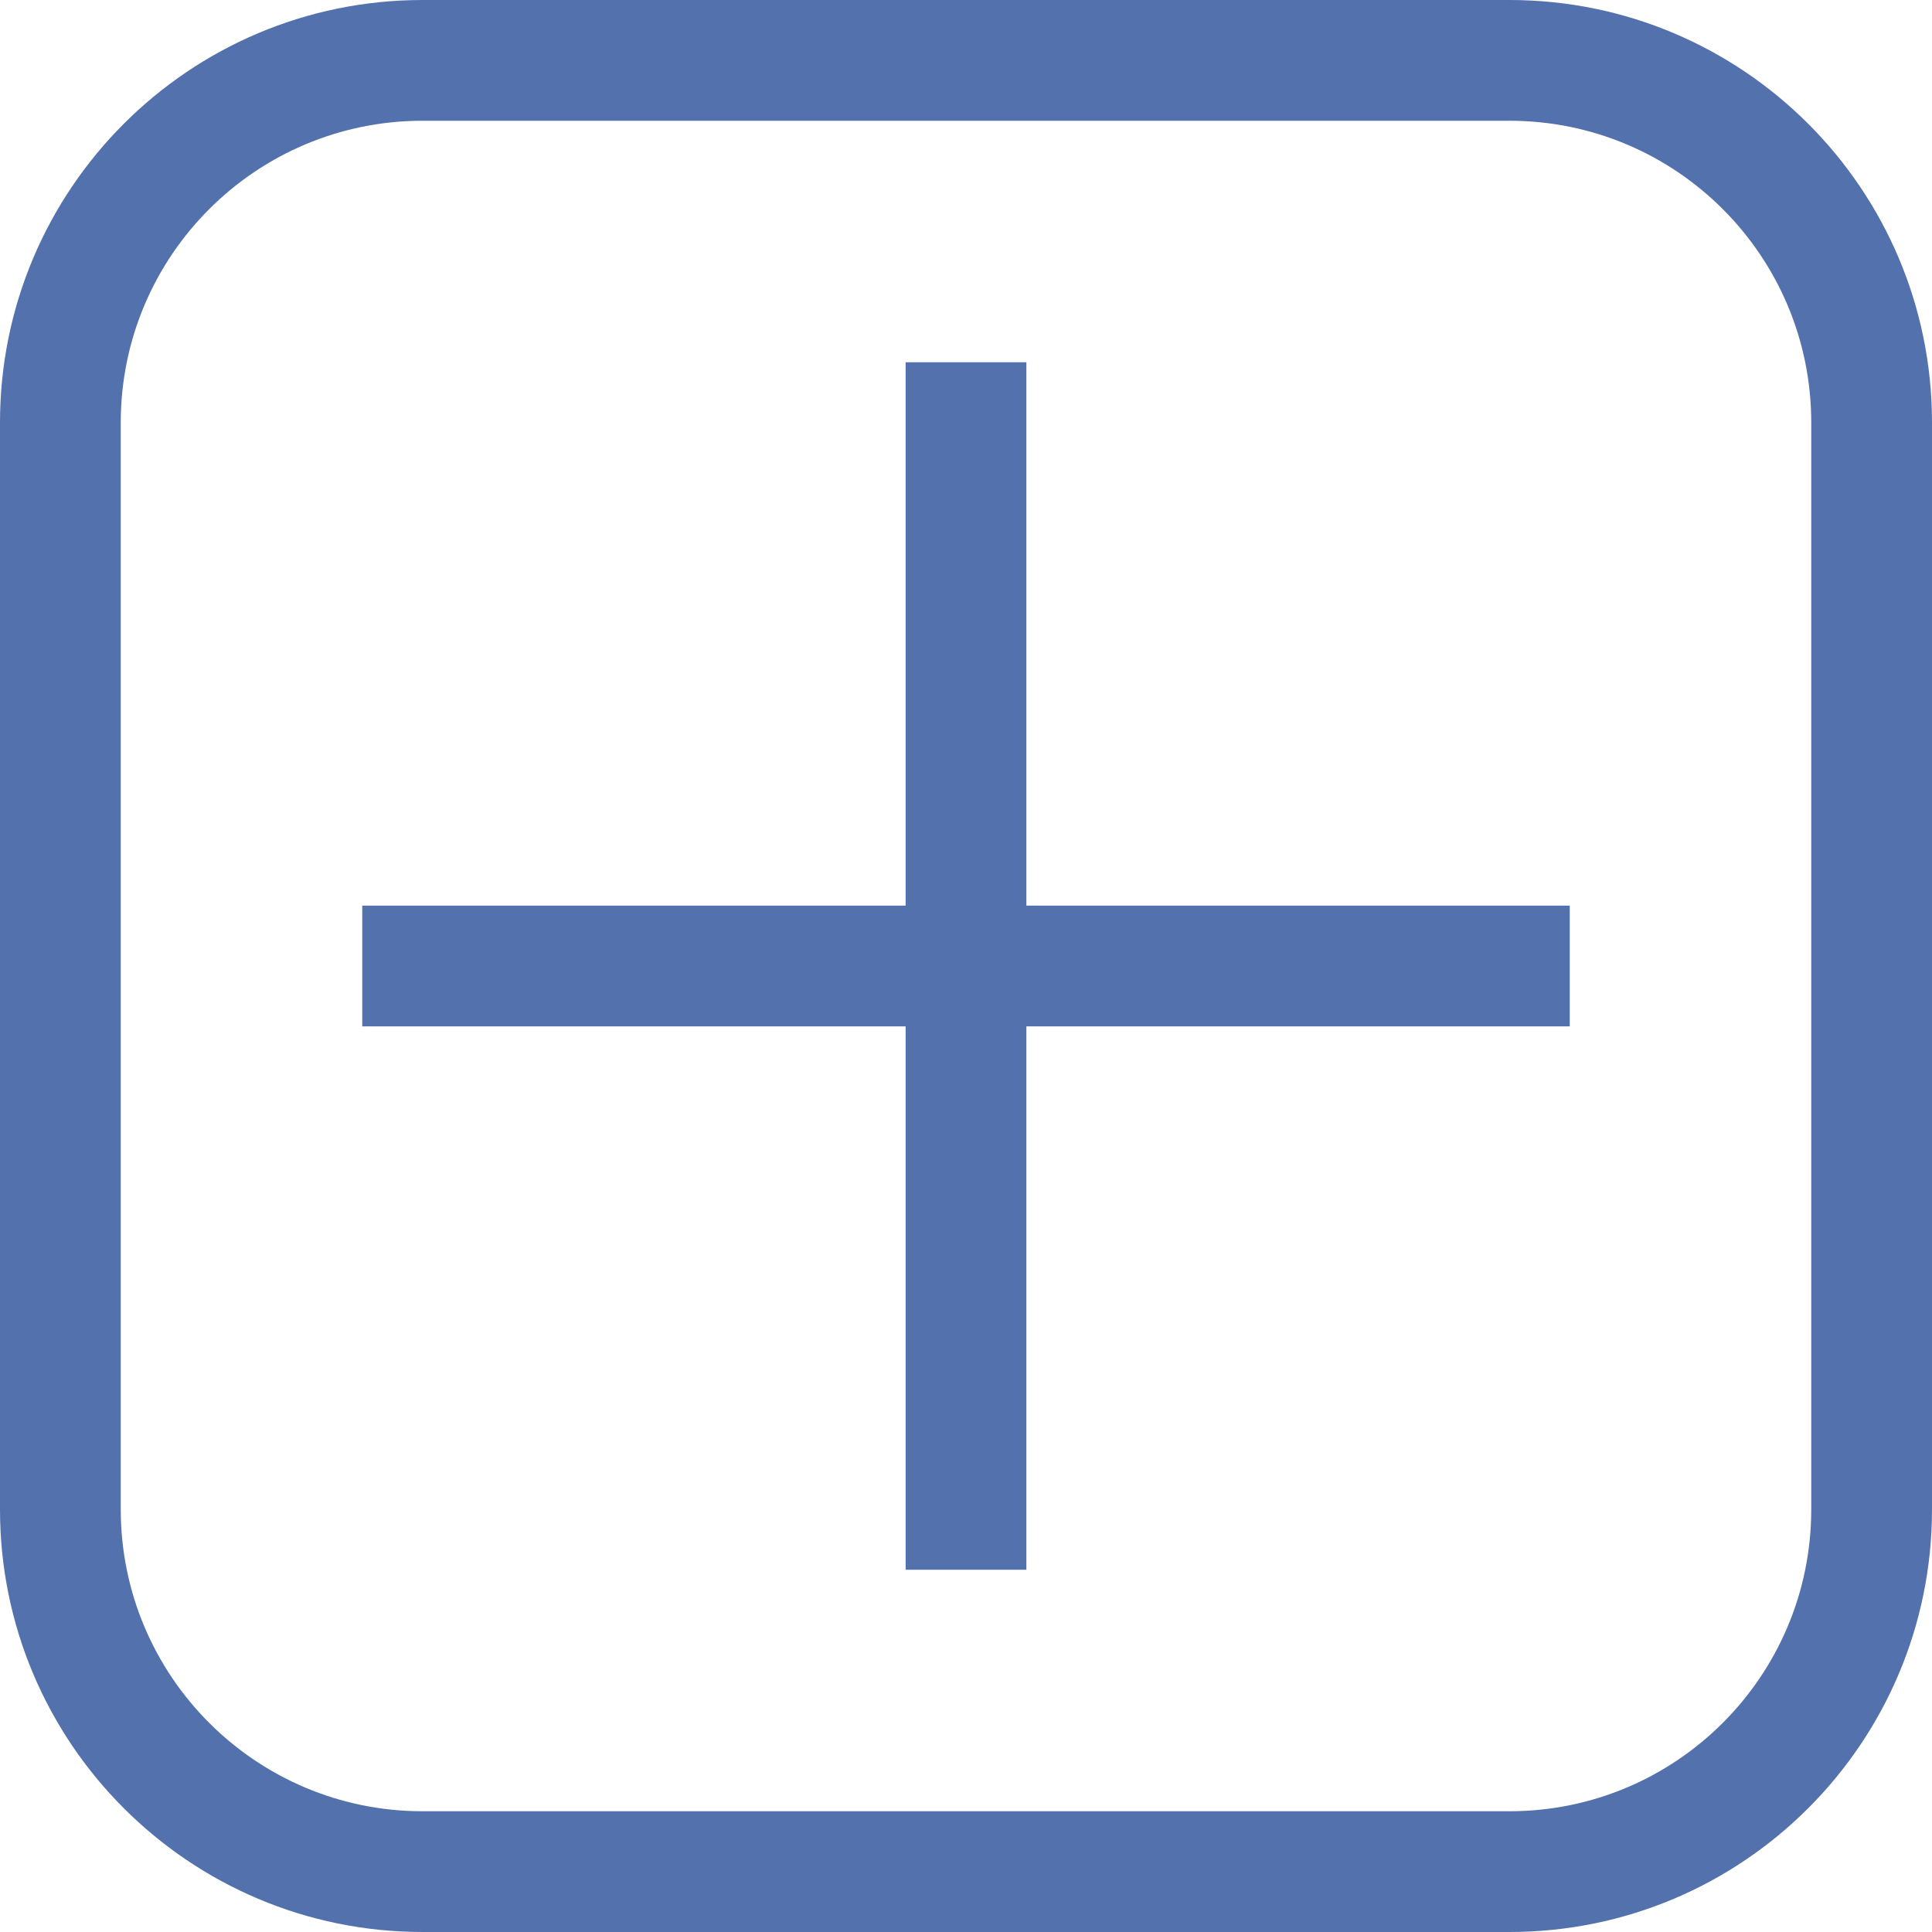
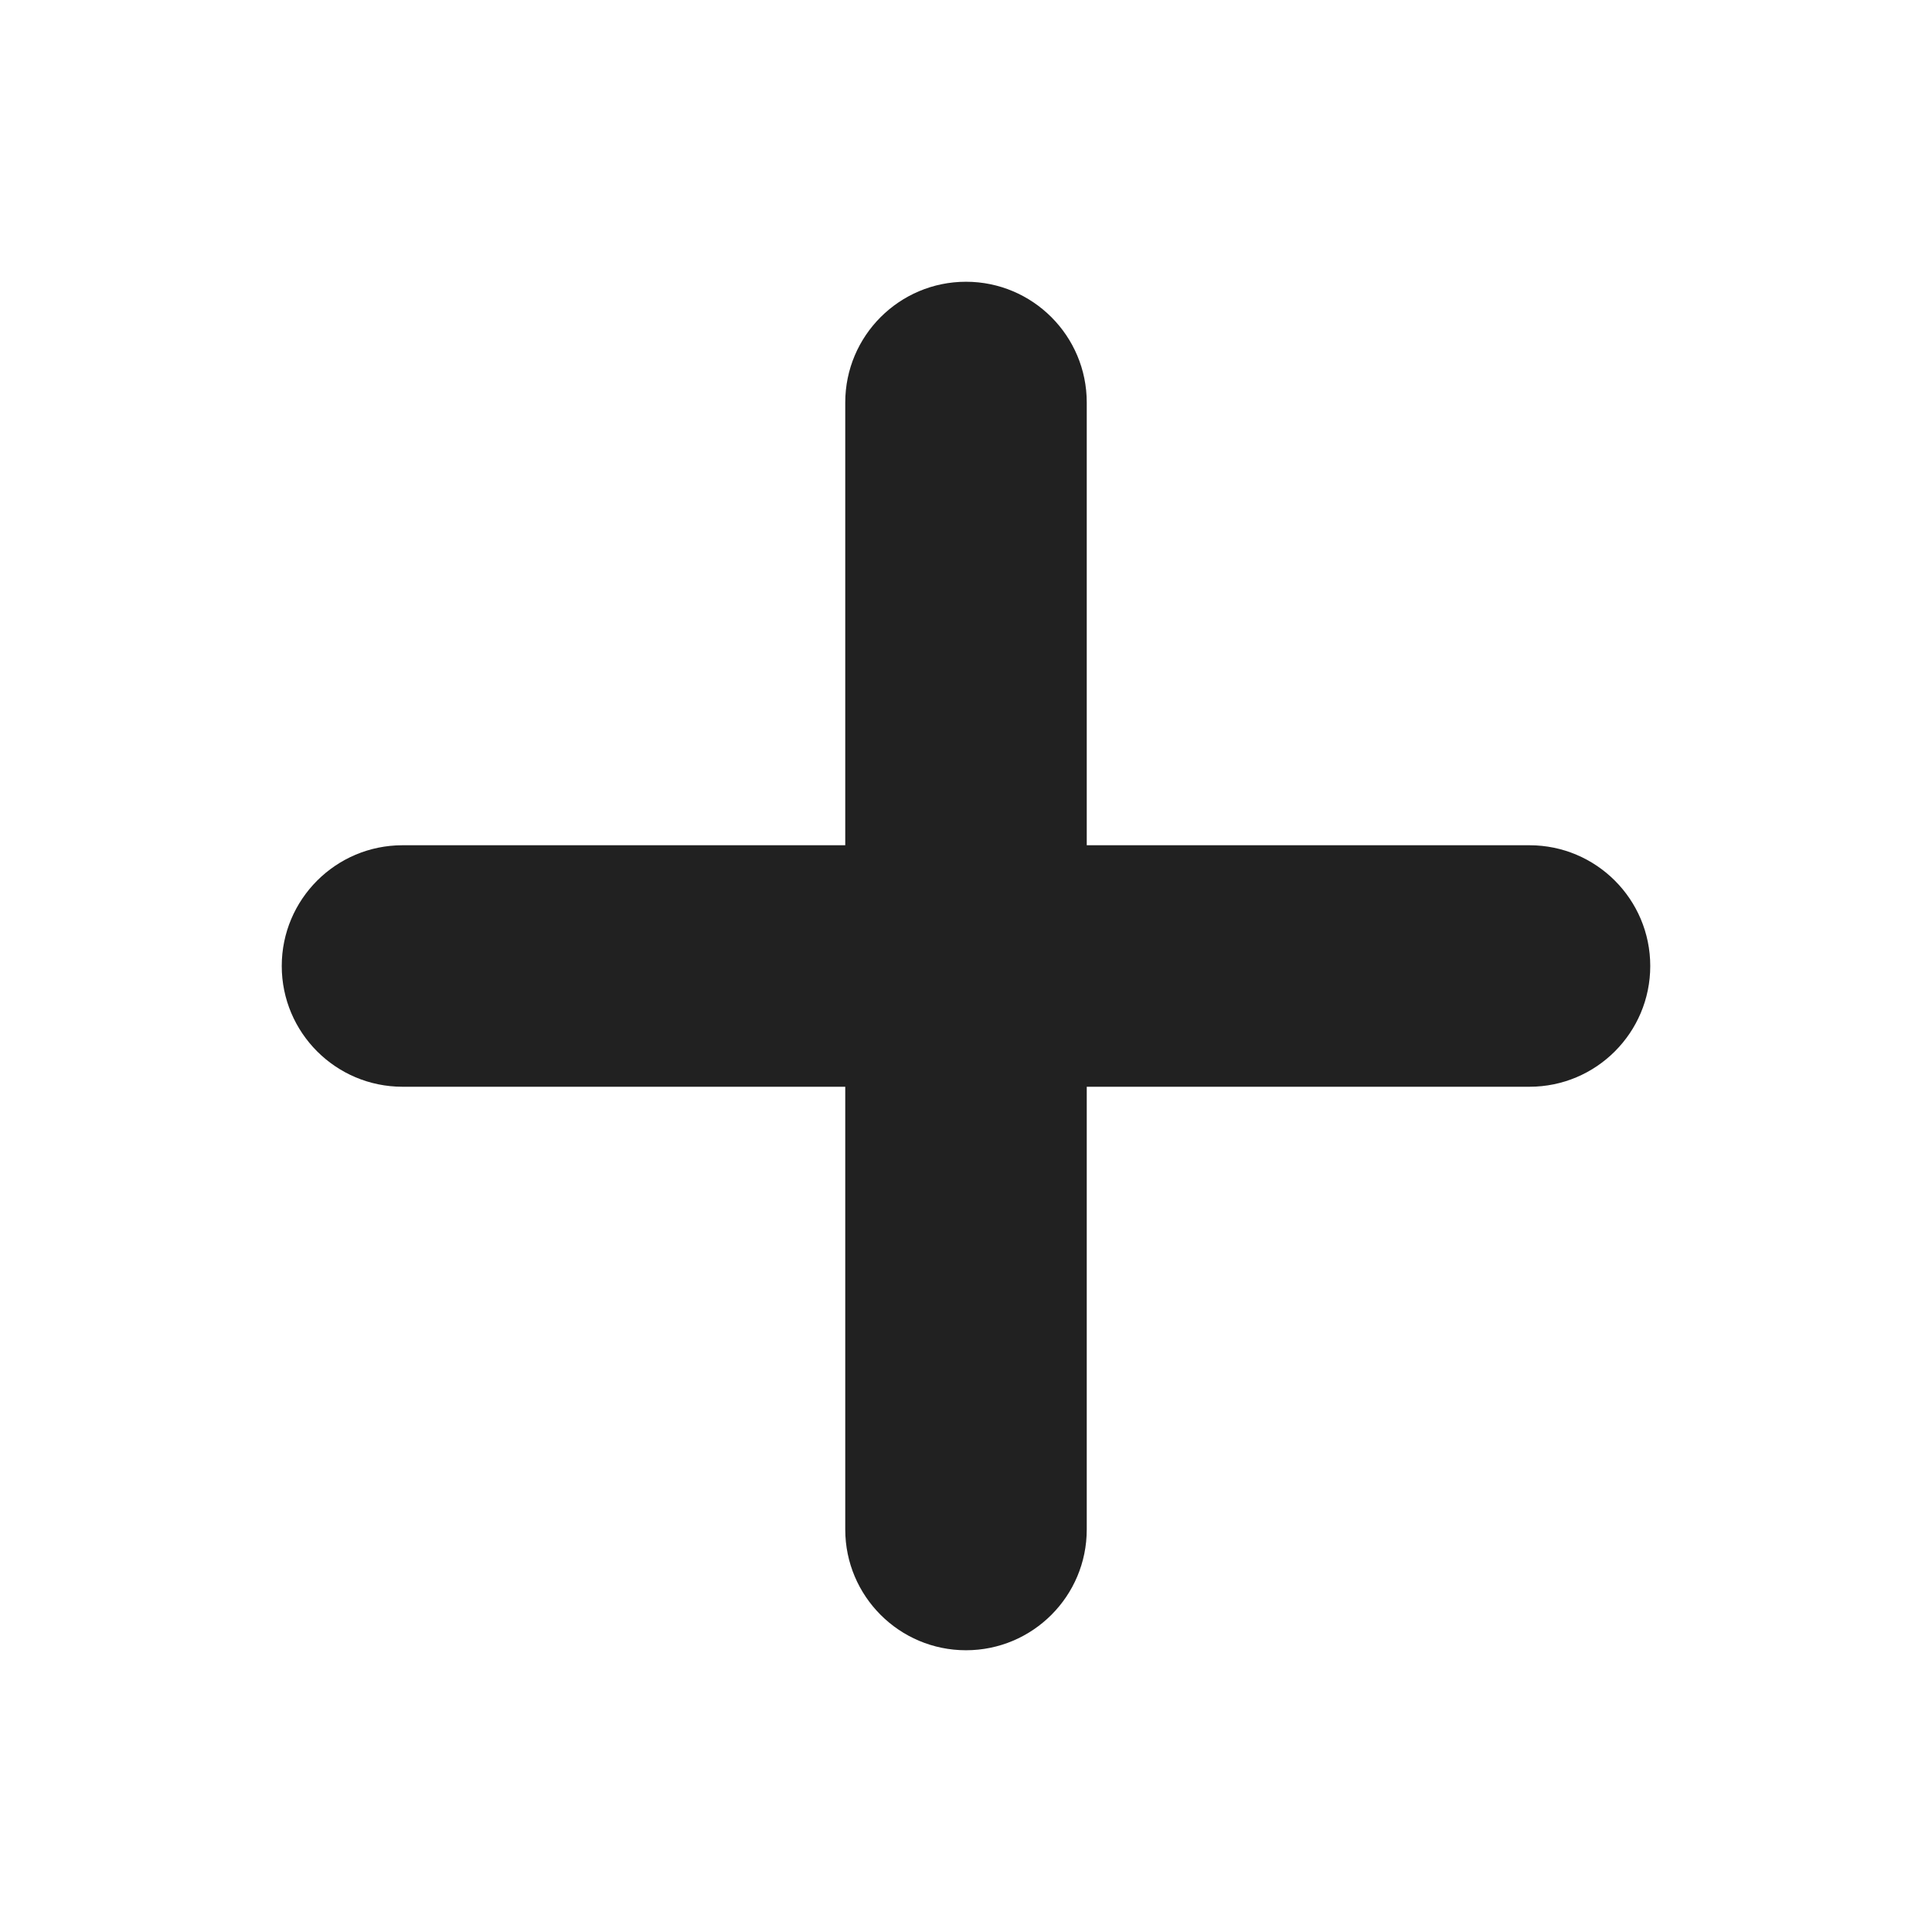
- <svg xmlns="http://www.w3.org/2000/svg" version="1.1" id="Capa_1" x="0px" y="0px" viewBox="0 0 512 512" style="enable-background:new 0 0 512 512;" xml:space="preserve">
-   <g>
-     <g>
-       <g>
-         <path d="M400,0H112C50.144,0,0,50.144,0,112v288c0,61.856,50.144,112,112,112h288c61.856,0,112-50.144,112-112V112 C512,50.144,461.856,0,400,0z M480,400c0,44.183-35.817,80-80,80H112c-44.183,0-80-35.817-80-80V112c0-44.183,35.817-80,80-80 h288c44.183,0,80,35.817,80,80V400z" fill="#000000" style="fill: rgb(83, 113, 173);" />
-         <polygon points="272,96 240,96 240,240 96,240 96,272 240,272 240,416 272,416 272,272 416,272 416,240 272,240 " fill="#000000" style="fill: rgb(83, 113, 173);" />
-       </g>
-     </g>
-   </g>
+ <svg xmlns="http://www.w3.org/2000/svg" width="12" height="12" viewBox="0 0 12 12" fill="none">
+   <path d="M6 1.75C6.414 1.75 6.75 2.086 6.75 2.5V5.25H9.5C9.914 5.25 10.25 5.586 10.25 6C10.25 6.414 9.914 6.75 9.5 6.75H6.75V9.5C6.75 9.914 6.414 10.25 6 10.25C5.586 10.25 5.25 9.914 5.25 9.5V6.75H2.5C2.086 6.75 1.75 6.414 1.75 6C1.75 5.586 2.086 5.25 2.5 5.25H5.25V2.5C5.25 2.086 5.586 1.75 6 1.75Z" fill="#212121" />
</svg>
